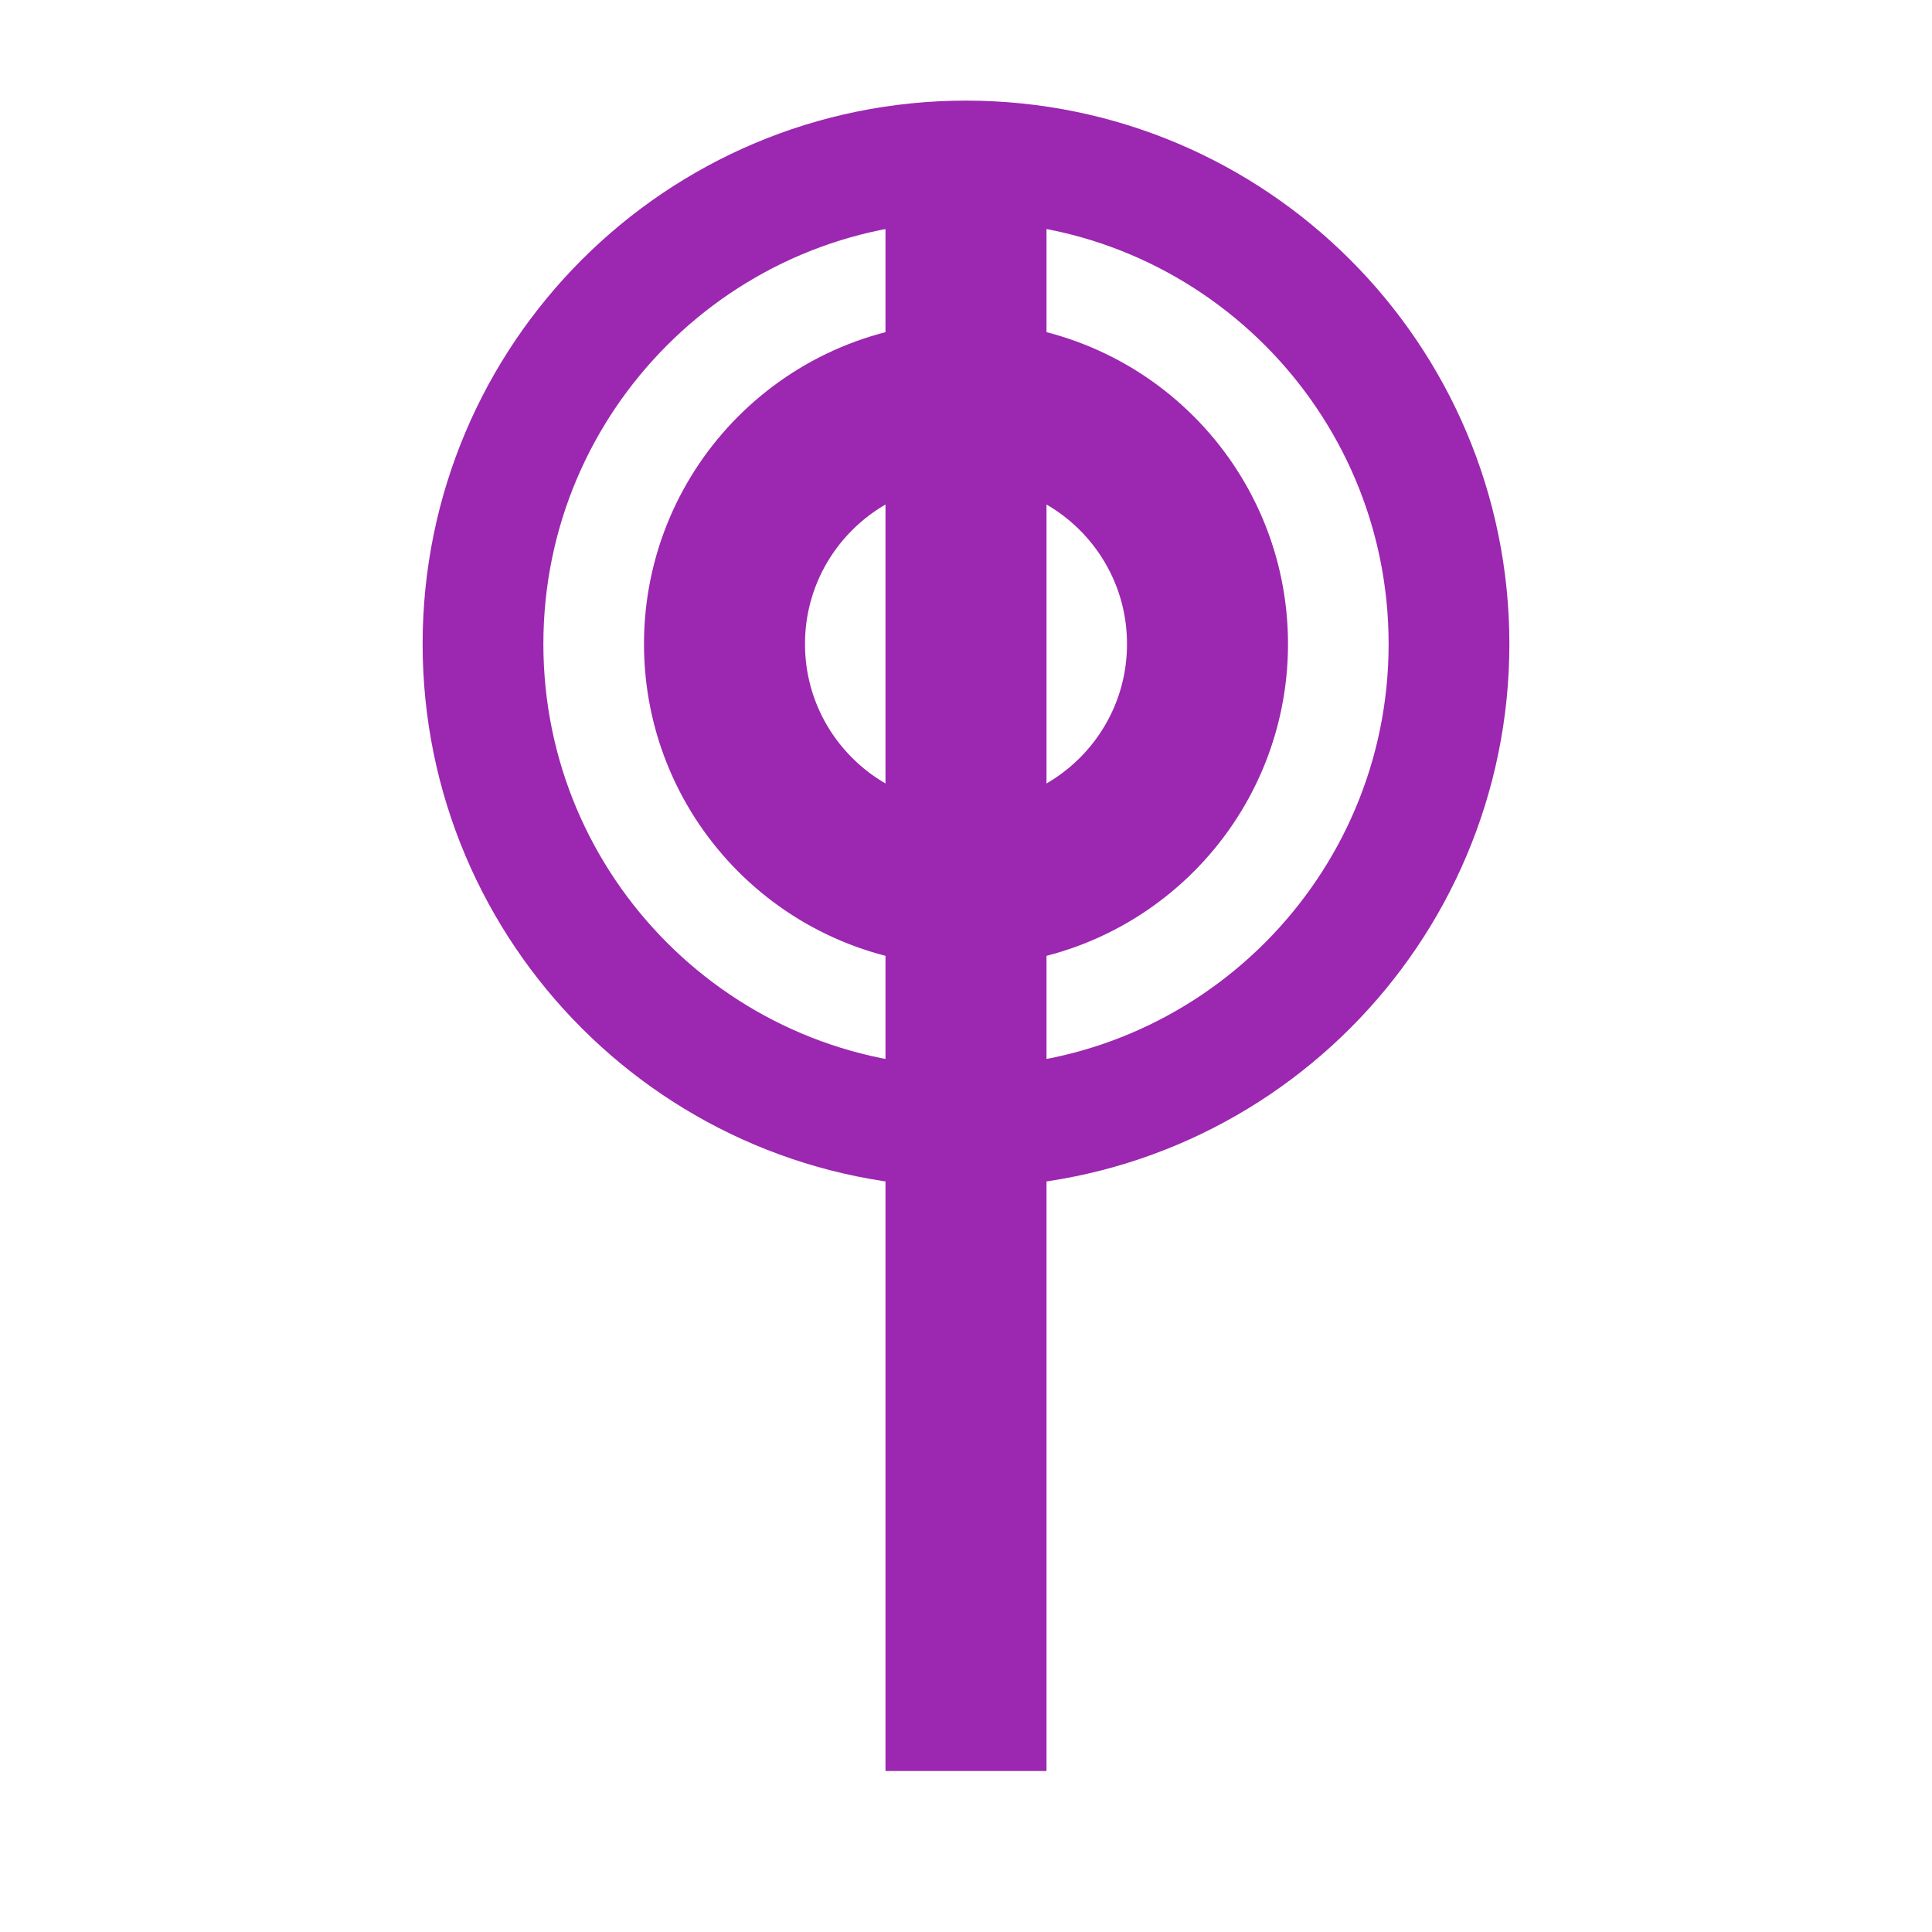
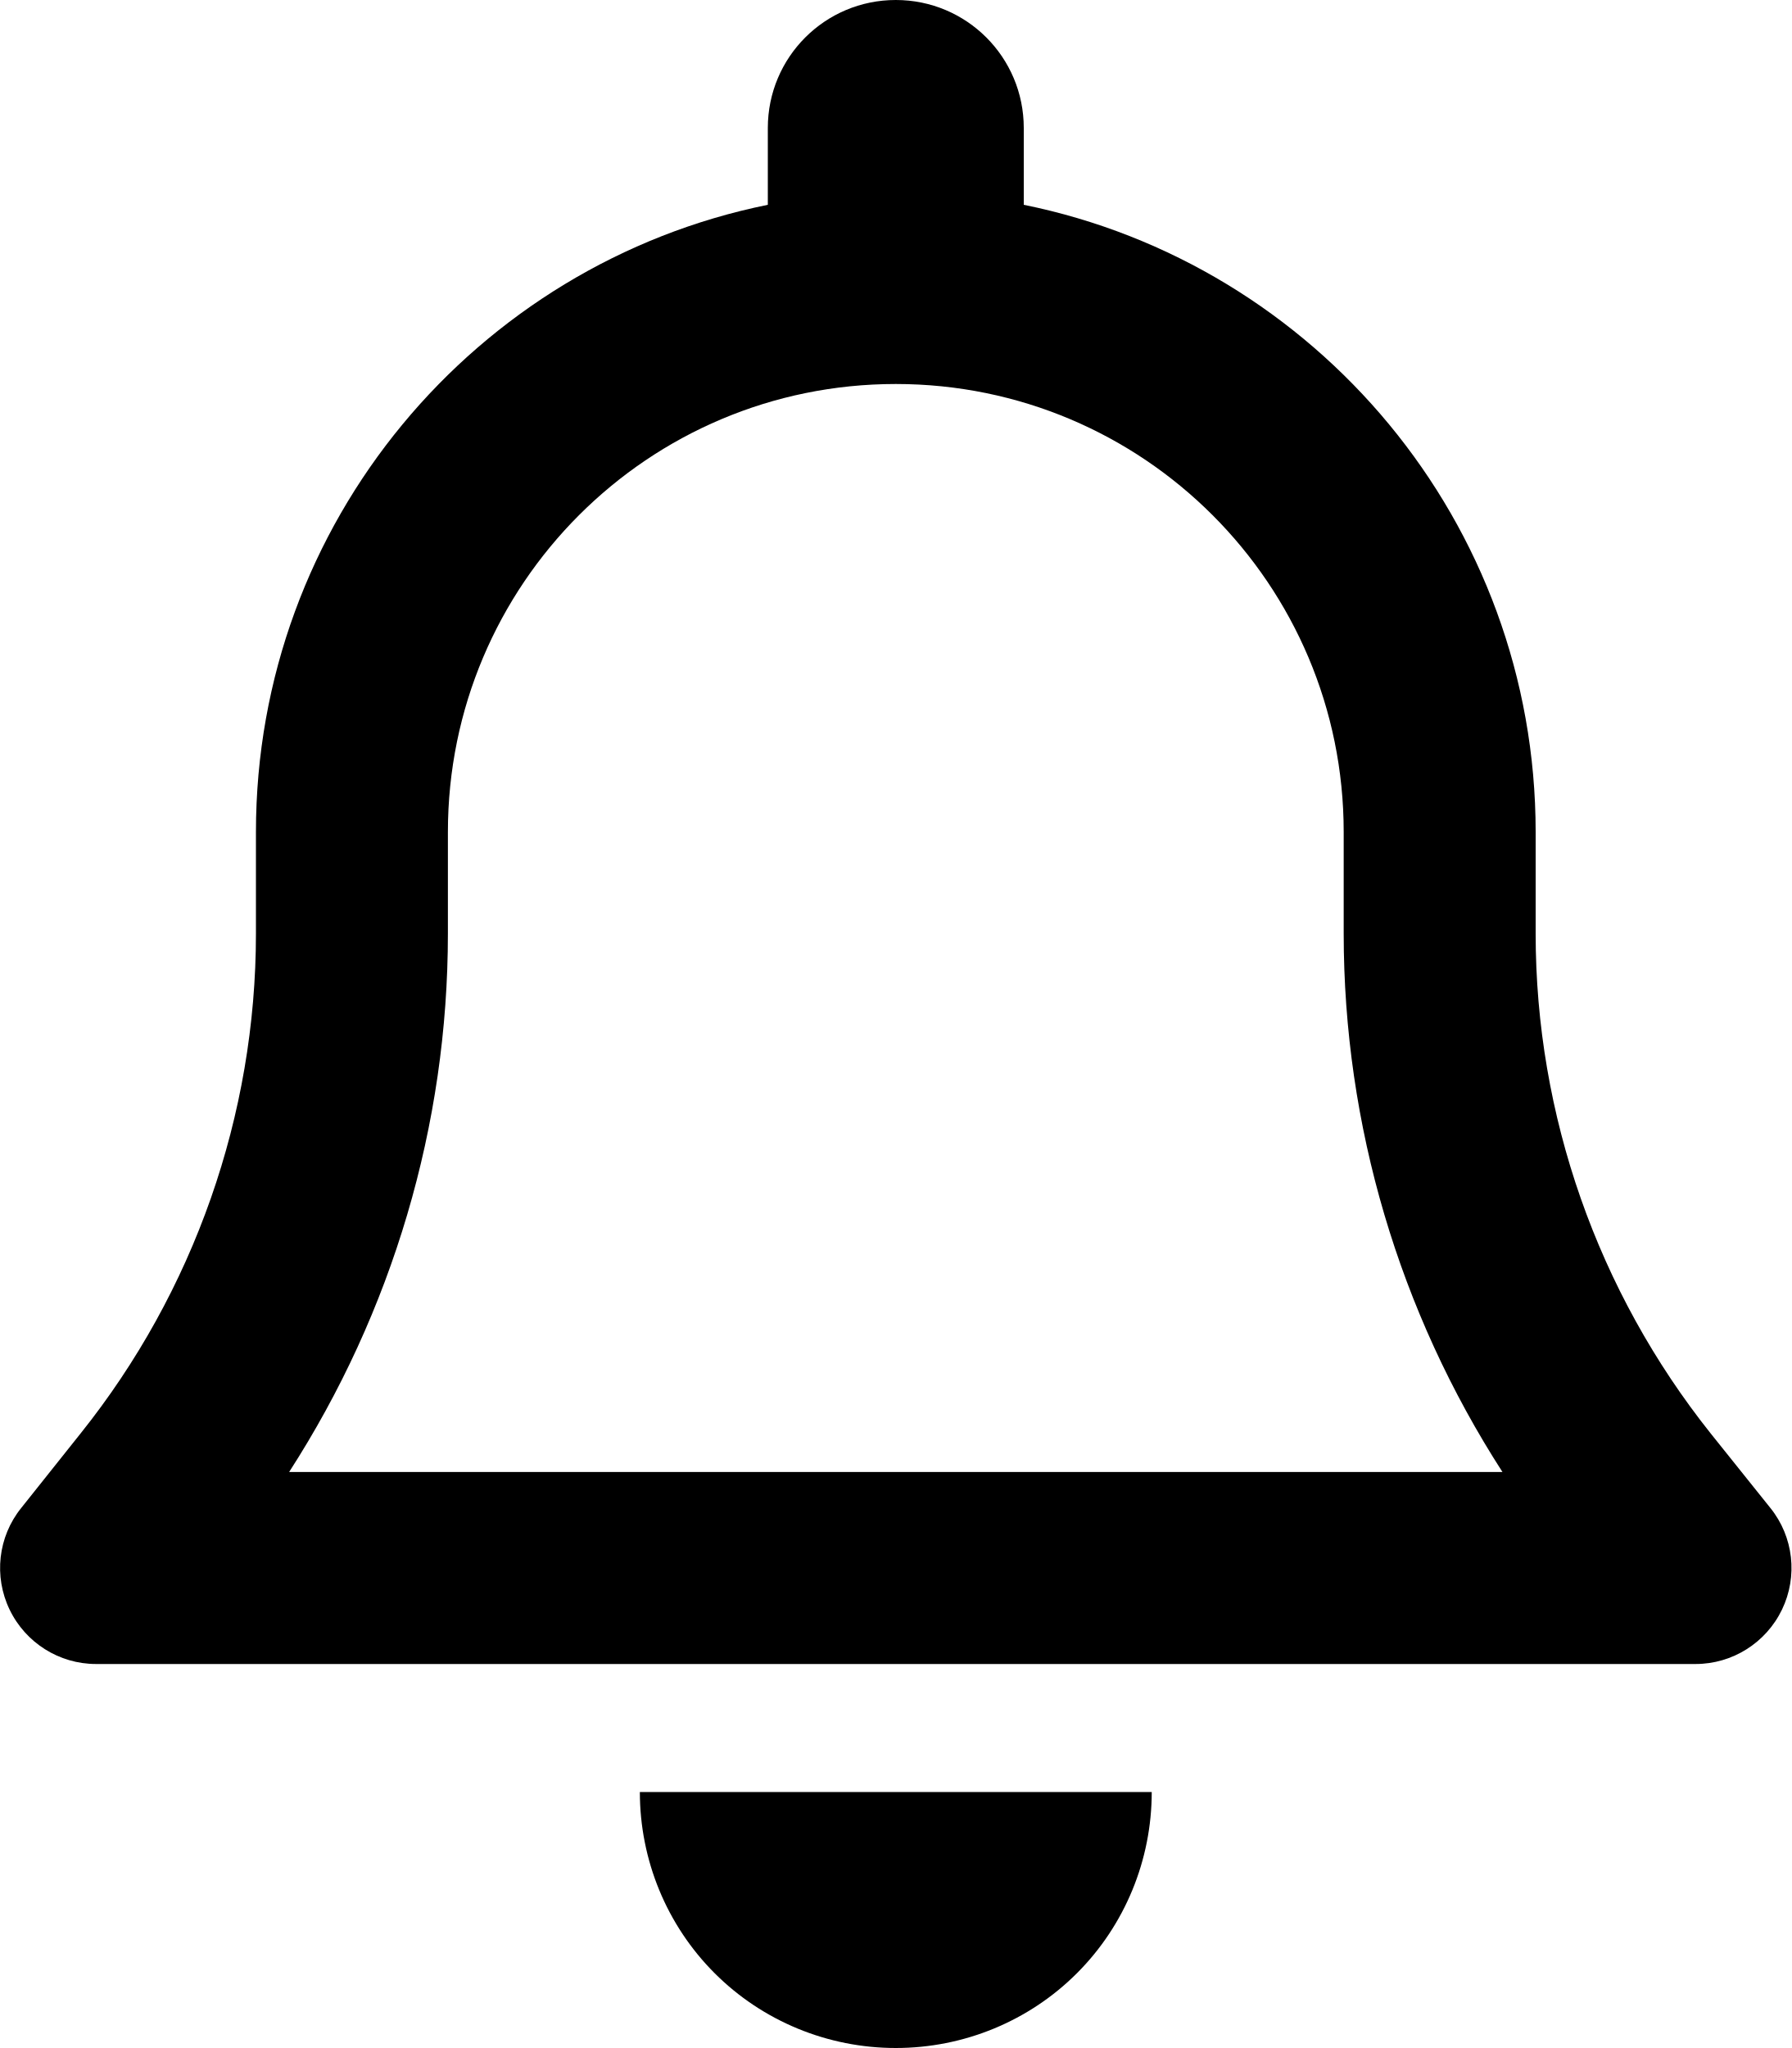
- <svg xmlns="http://www.w3.org/2000/svg" width="48" height="48" viewBox="0 0 24 24">
-   <rect x="11" y="2" width="2" height="20" fill="#9c27b0" />
-   <circle cx="12" cy="8" r="3" fill="none" stroke="#9c27b0" stroke-width="2" />
-   <circle cx="12" cy="8" r="6" fill="none" stroke="#9c27b0" stroke-width="1.5" />
+ <svg xmlns="http://www.w3.org/2000/svg" viewBox="0 0 448 512">
+   <path d="M224 0c-17.7 0-32 14.3-32 32l0 19.2C119 66 64 130.6 64 208l0 25.4c0 45.4-15.5 89.5-43.8 124.9L5.3 377c-5.8 7.2-6.9 17.1-2.9 25.4S14.8 416 24 416l400 0c9.2 0 17.6-5.3 21.6-13.6s2.9-18.2-2.9-25.4l-14.9-18.6C399.5 322.9 384 278.8 384 233.4l0-25.4c0-77.4-55-142-128-156.8L256 32c0-17.7-14.3-32-32-32zm0 96c61.9 0 112 50.1 112 112l0 25.4c0 47.9 13.9 94.6 39.7 134.6L72.3 368C98.1 328 112 281.3 112 233.4l0-25.4c0-61.9 50.1-112 112-112zm64 352l-64 0-64 0c0 17 6.7 33.3 18.7 45.3s28.3 18.7 45.3 18.7s33.3-6.7 45.3-18.7s18.7-28.3 18.7-45.3z" />
</svg>
